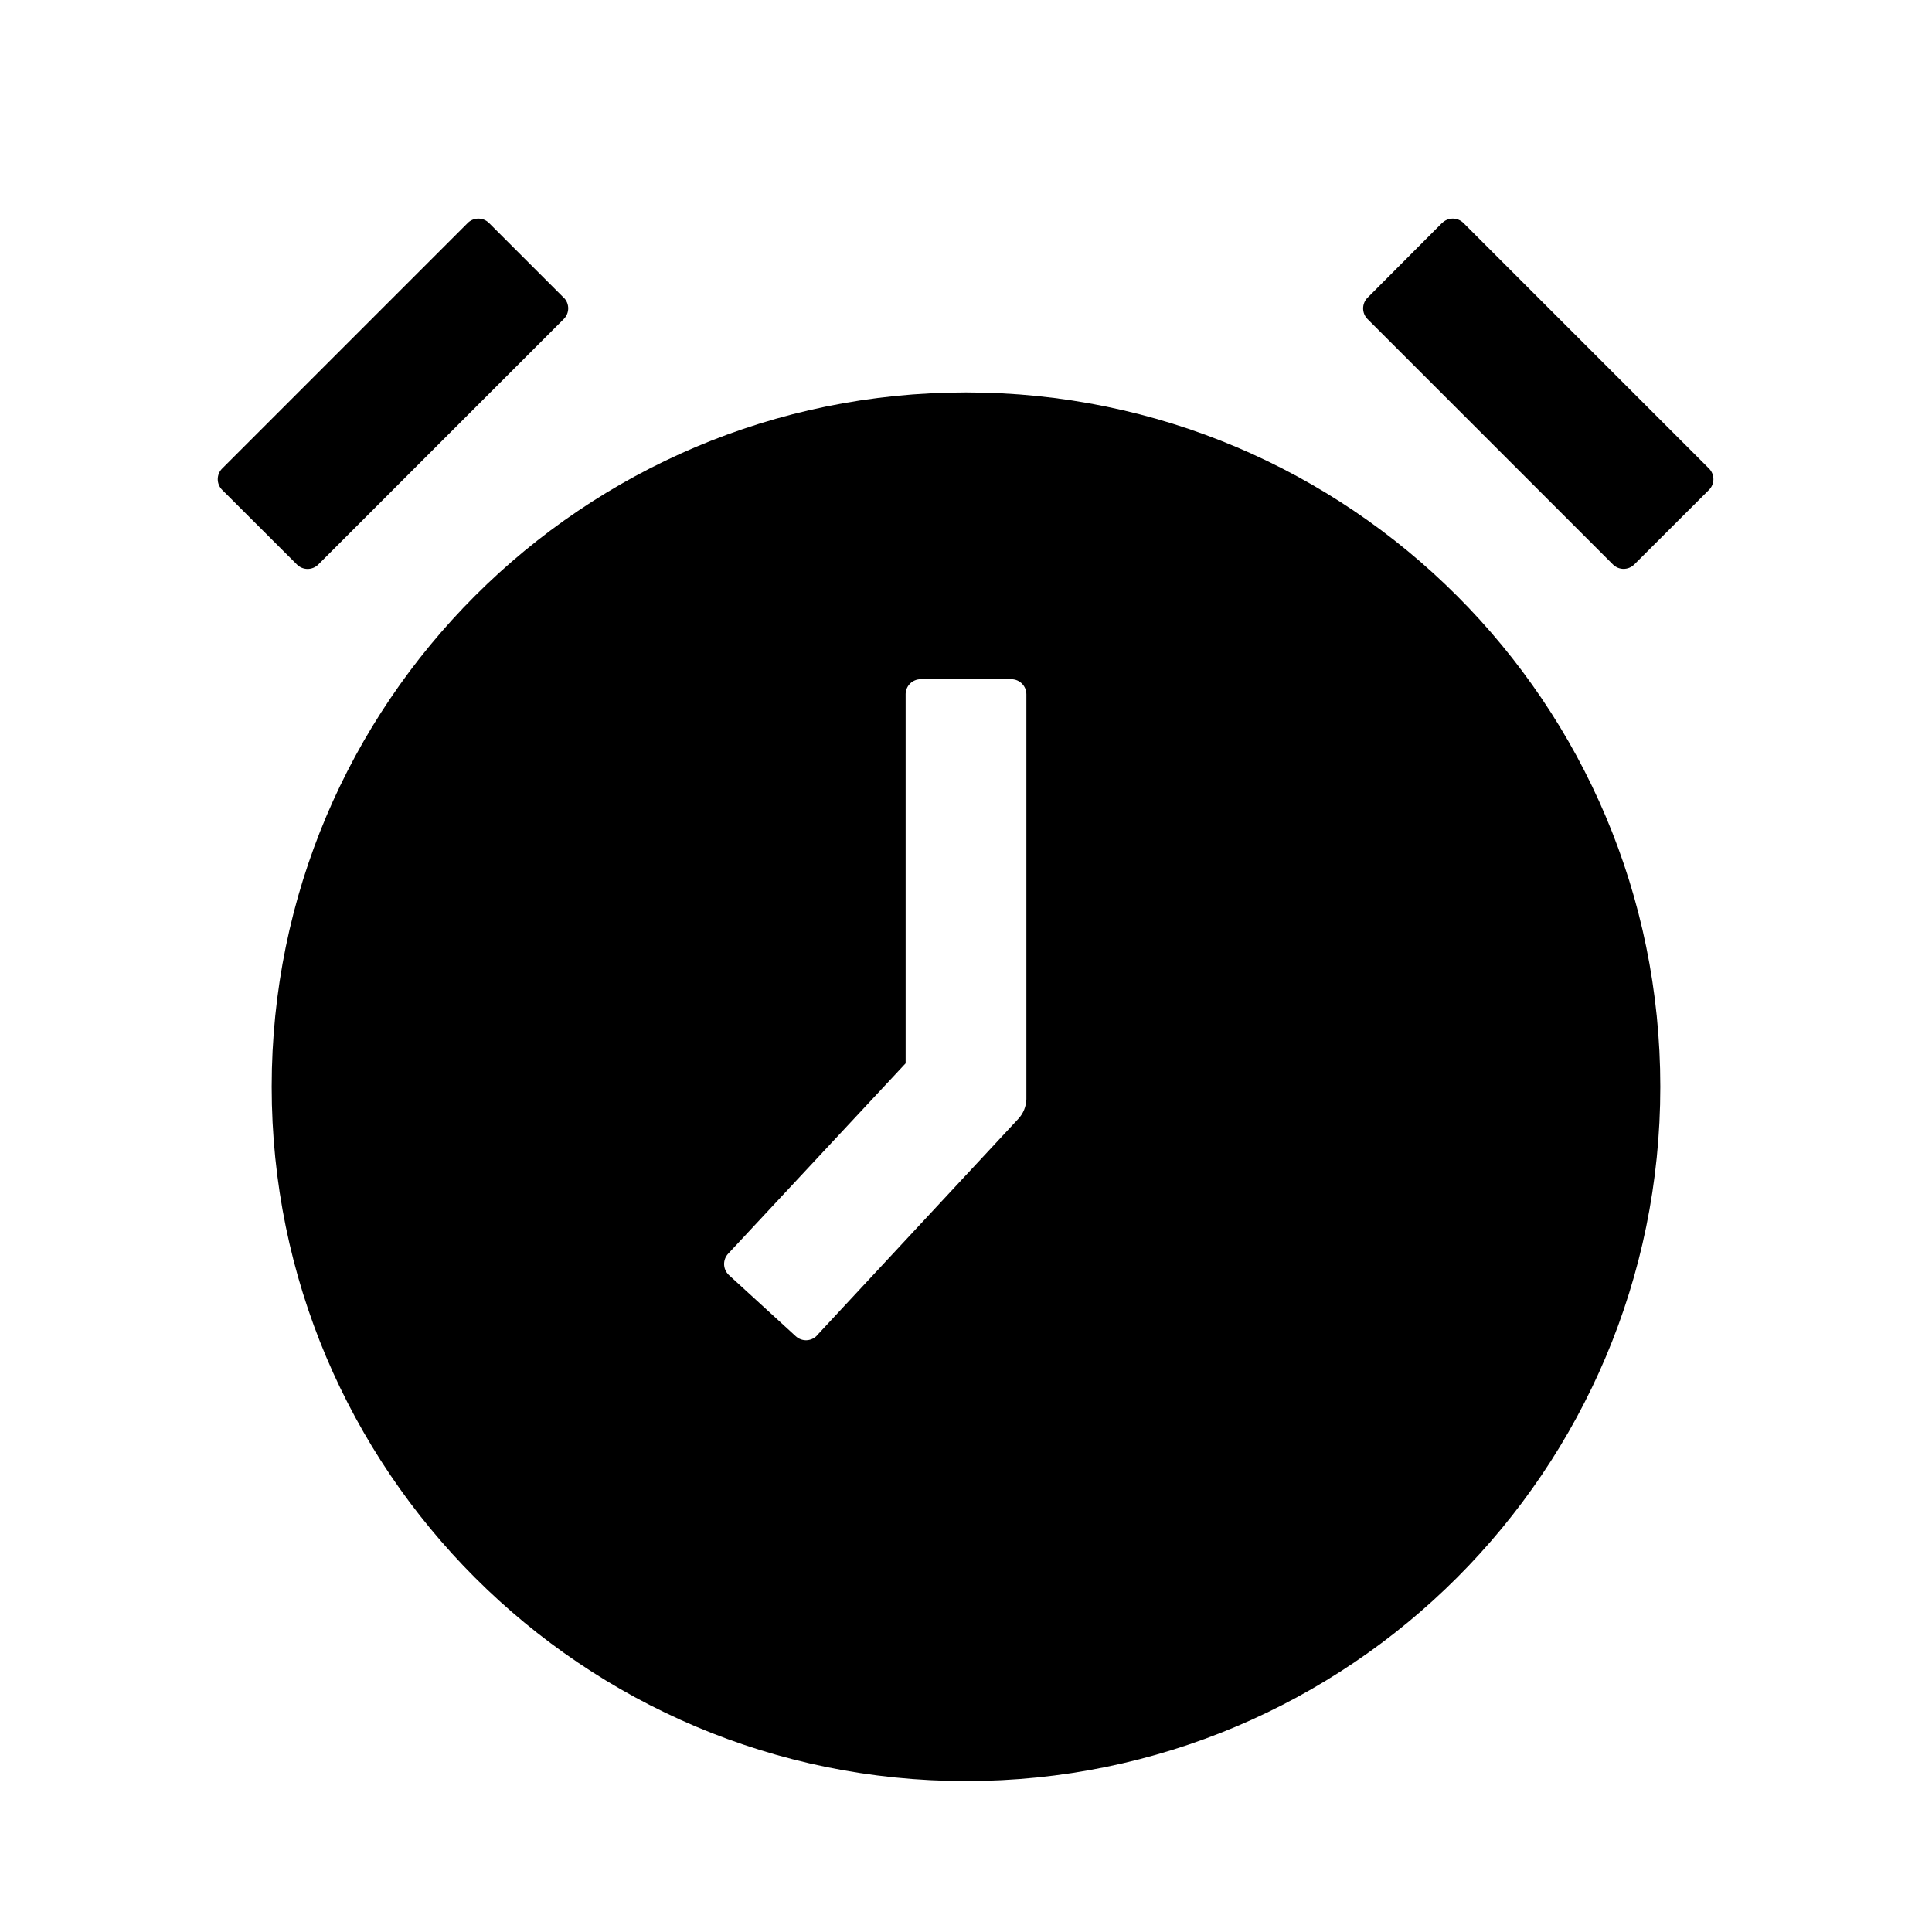
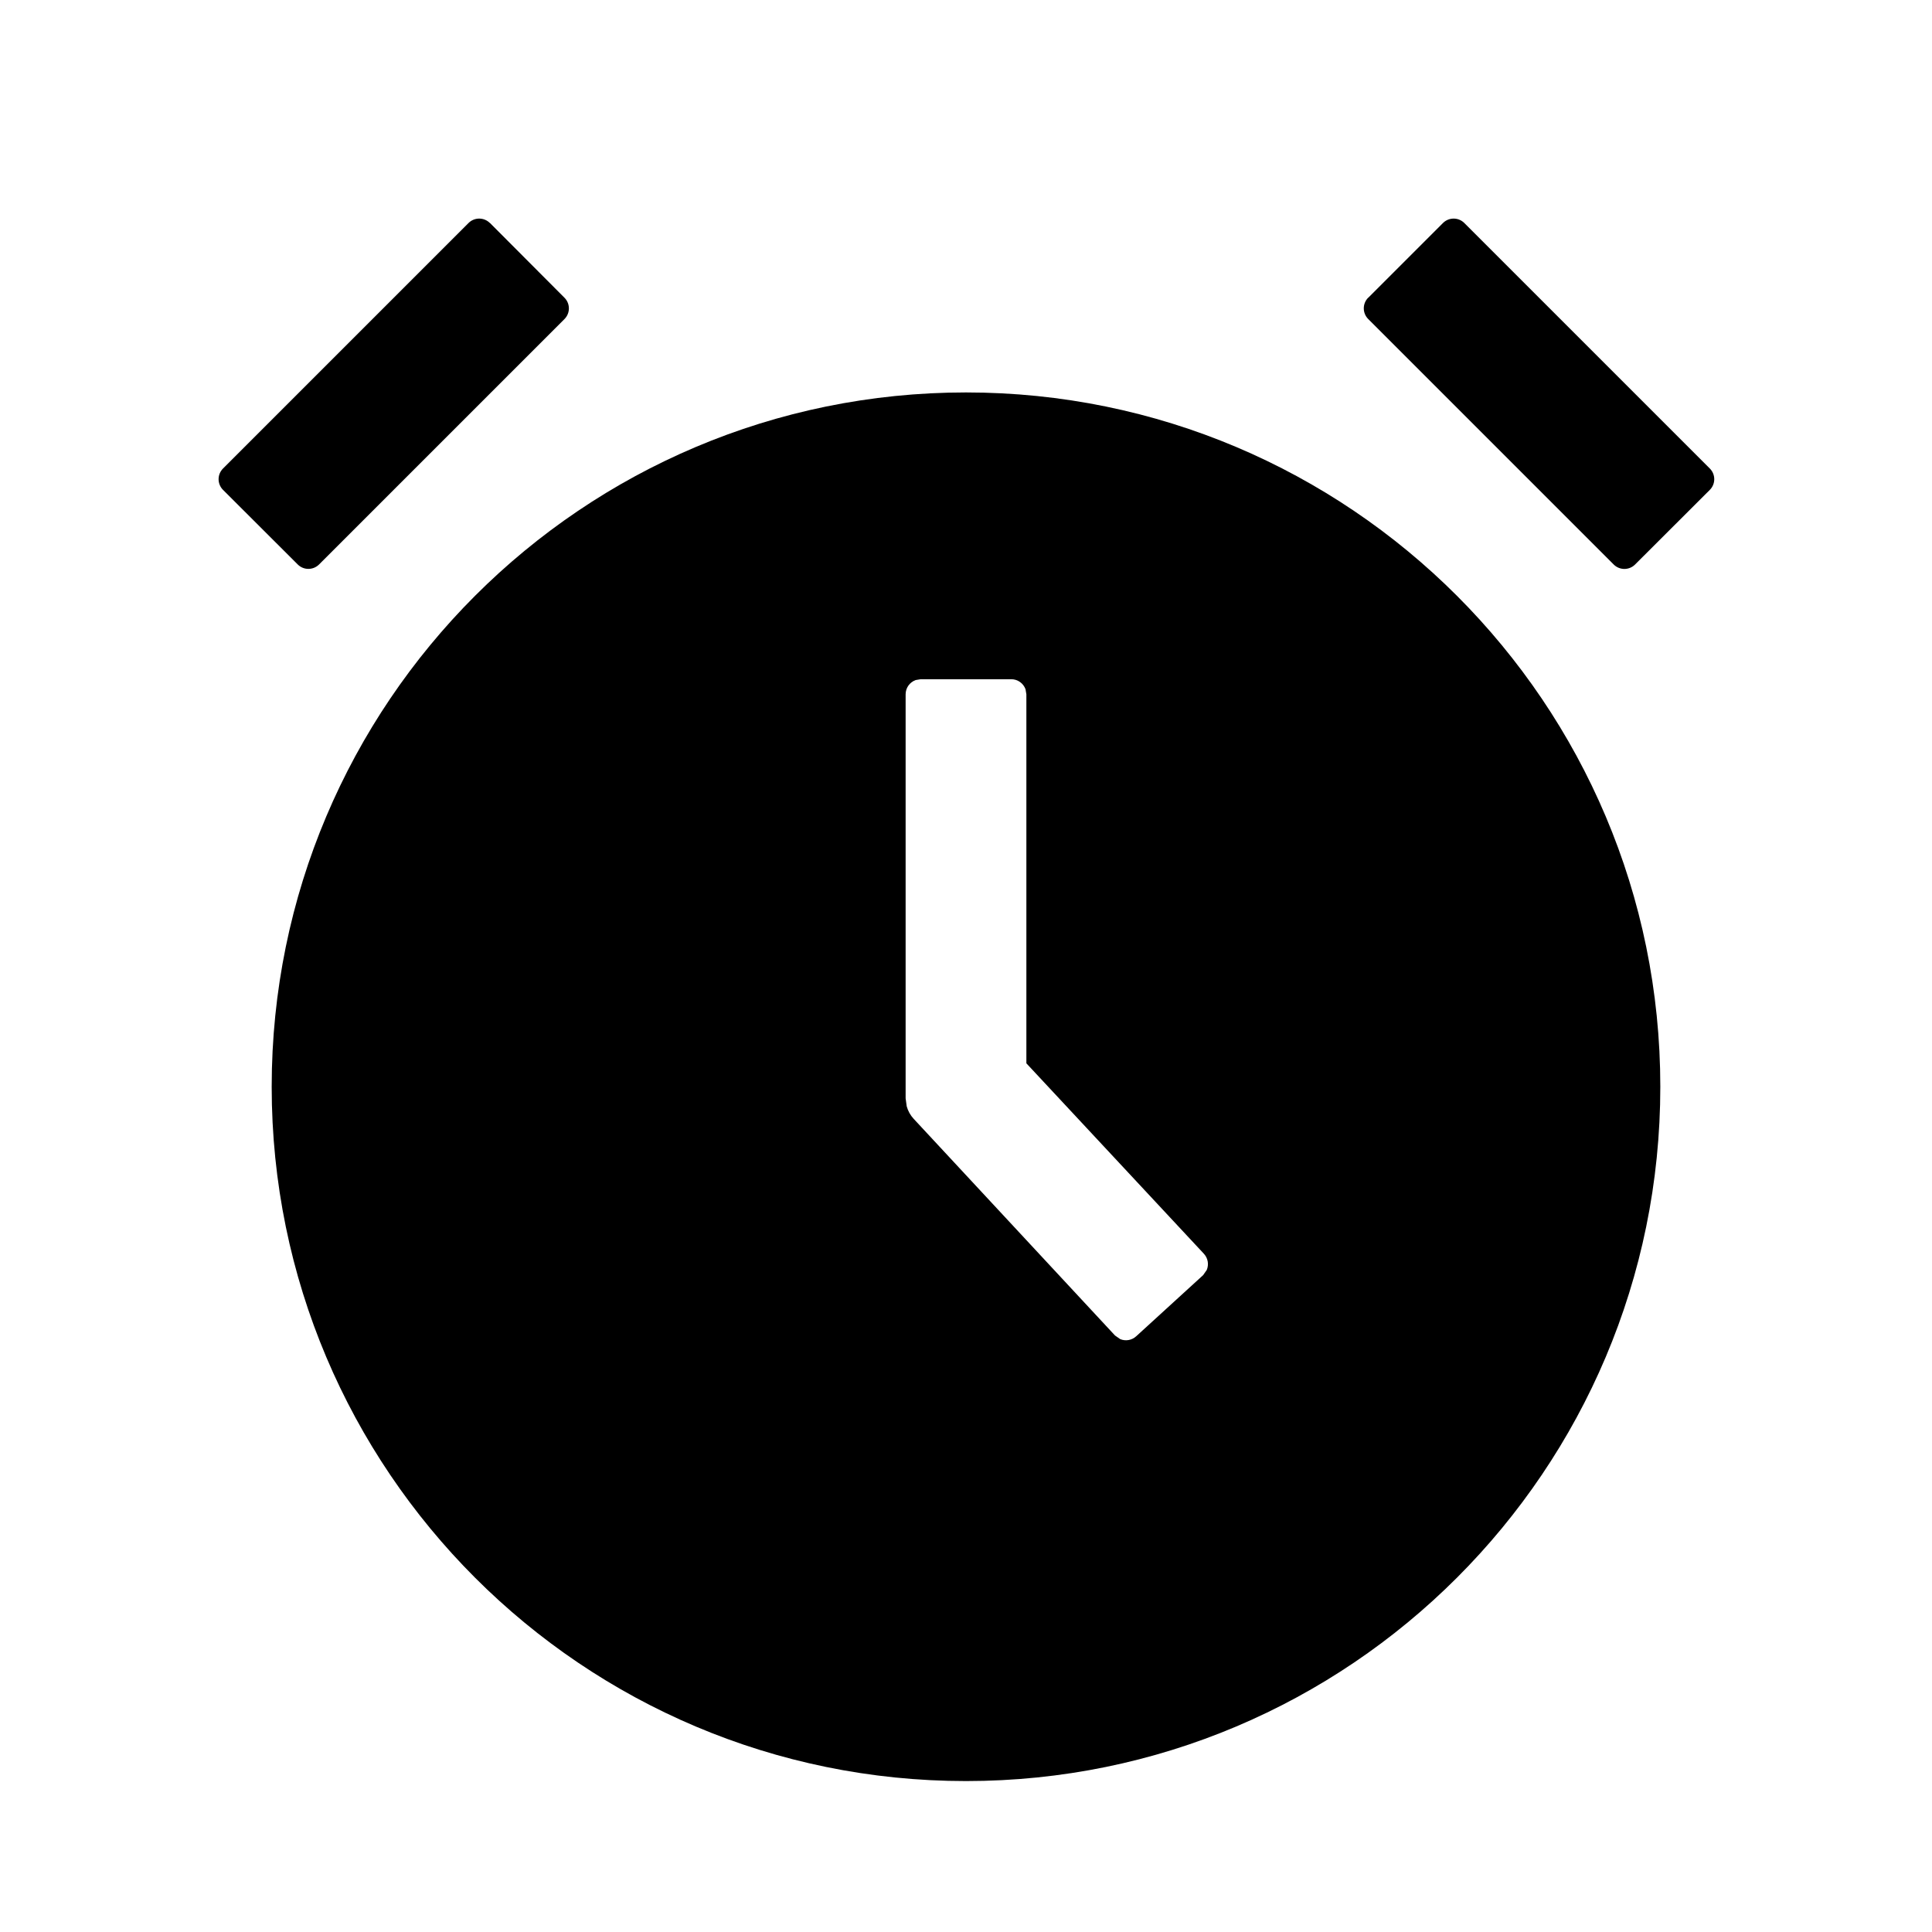
- <svg xmlns="http://www.w3.org/2000/svg" t="1678079160441" class="icon" viewBox="0 0 1024 1024" version="1.1" p-id="3839" width="200" height="200">
-   <path d="M512 208a368 368 0 1 1 0 736 368 368 0 0 1 0-736z m24 152h-48a8 8 0 0 0-8 7.744v195.84l-94.08 100.928a8 8 0 0 0 0.256 11.136l0.192 0.192 35.392 32.384c3.2 2.944 8.064 2.816 11.072-0.192l0.192-0.256 106.688-114.752A16 16 0 0 0 544 582.592V368a8 8 0 0 0-7.744-8H536zM298.816 157.76a8 8 0 0 1 0 11.328L168.704 299.2a8 8 0 0 1-11.328 0l-39.616-39.552a8 8 0 0 1 0-11.328l130.112-130.112a8 8 0 0 1 11.328 0l39.616 39.616z m465.536-39.552a8 8 0 0 1 11.328 0L905.792 248.32a8 8 0 0 1 0 11.328L866.176 299.2a8 8 0 0 1-11.264 0L724.8 169.088a8 8 0 0 1 0-11.264l39.552-39.68z" p-id="3840" />
+ <svg xmlns="http://www.w3.org/2000/svg" t="1679050508173" class="icon" viewBox="0 0 1024 1024" version="1.1" p-id="3510" width="200" height="200">
+   <path d="M512 208a368 368 0 1 0 0 736 368 368 0 0 0 0-736z m-24 152h48c3.456 0 6.4 2.176 7.552 5.312L544 368v195.584l94.08 100.928c2.24 2.432 2.688 5.76 1.536 8.576l-1.92 2.752-35.456 32.384a8 8 0 0 1-8.512 1.536l-2.752-1.92-106.688-114.816a16 16 0 0 1-3.712-6.656l-0.576-4.224V368c0-3.456 2.176-6.4 5.312-7.552L488 360z m237.184-202.24a8 8 0 0 0 0 11.328L855.296 299.2a8 8 0 0 0 11.328 0l39.616-39.552a8 8 0 0 0 0-11.328L776.128 118.208a8 8 0 0 0-11.328 0l-39.616 39.616z m-465.536-39.552a8 8 0 0 0-11.328 0L118.208 248.32a8 8 0 0 0 0 11.328l39.616 39.552a8 8 0 0 0 11.264 0L299.2 169.088a8 8 0 0 0 0-11.264l-39.552-39.68z" p-id="3511" />
</svg>
